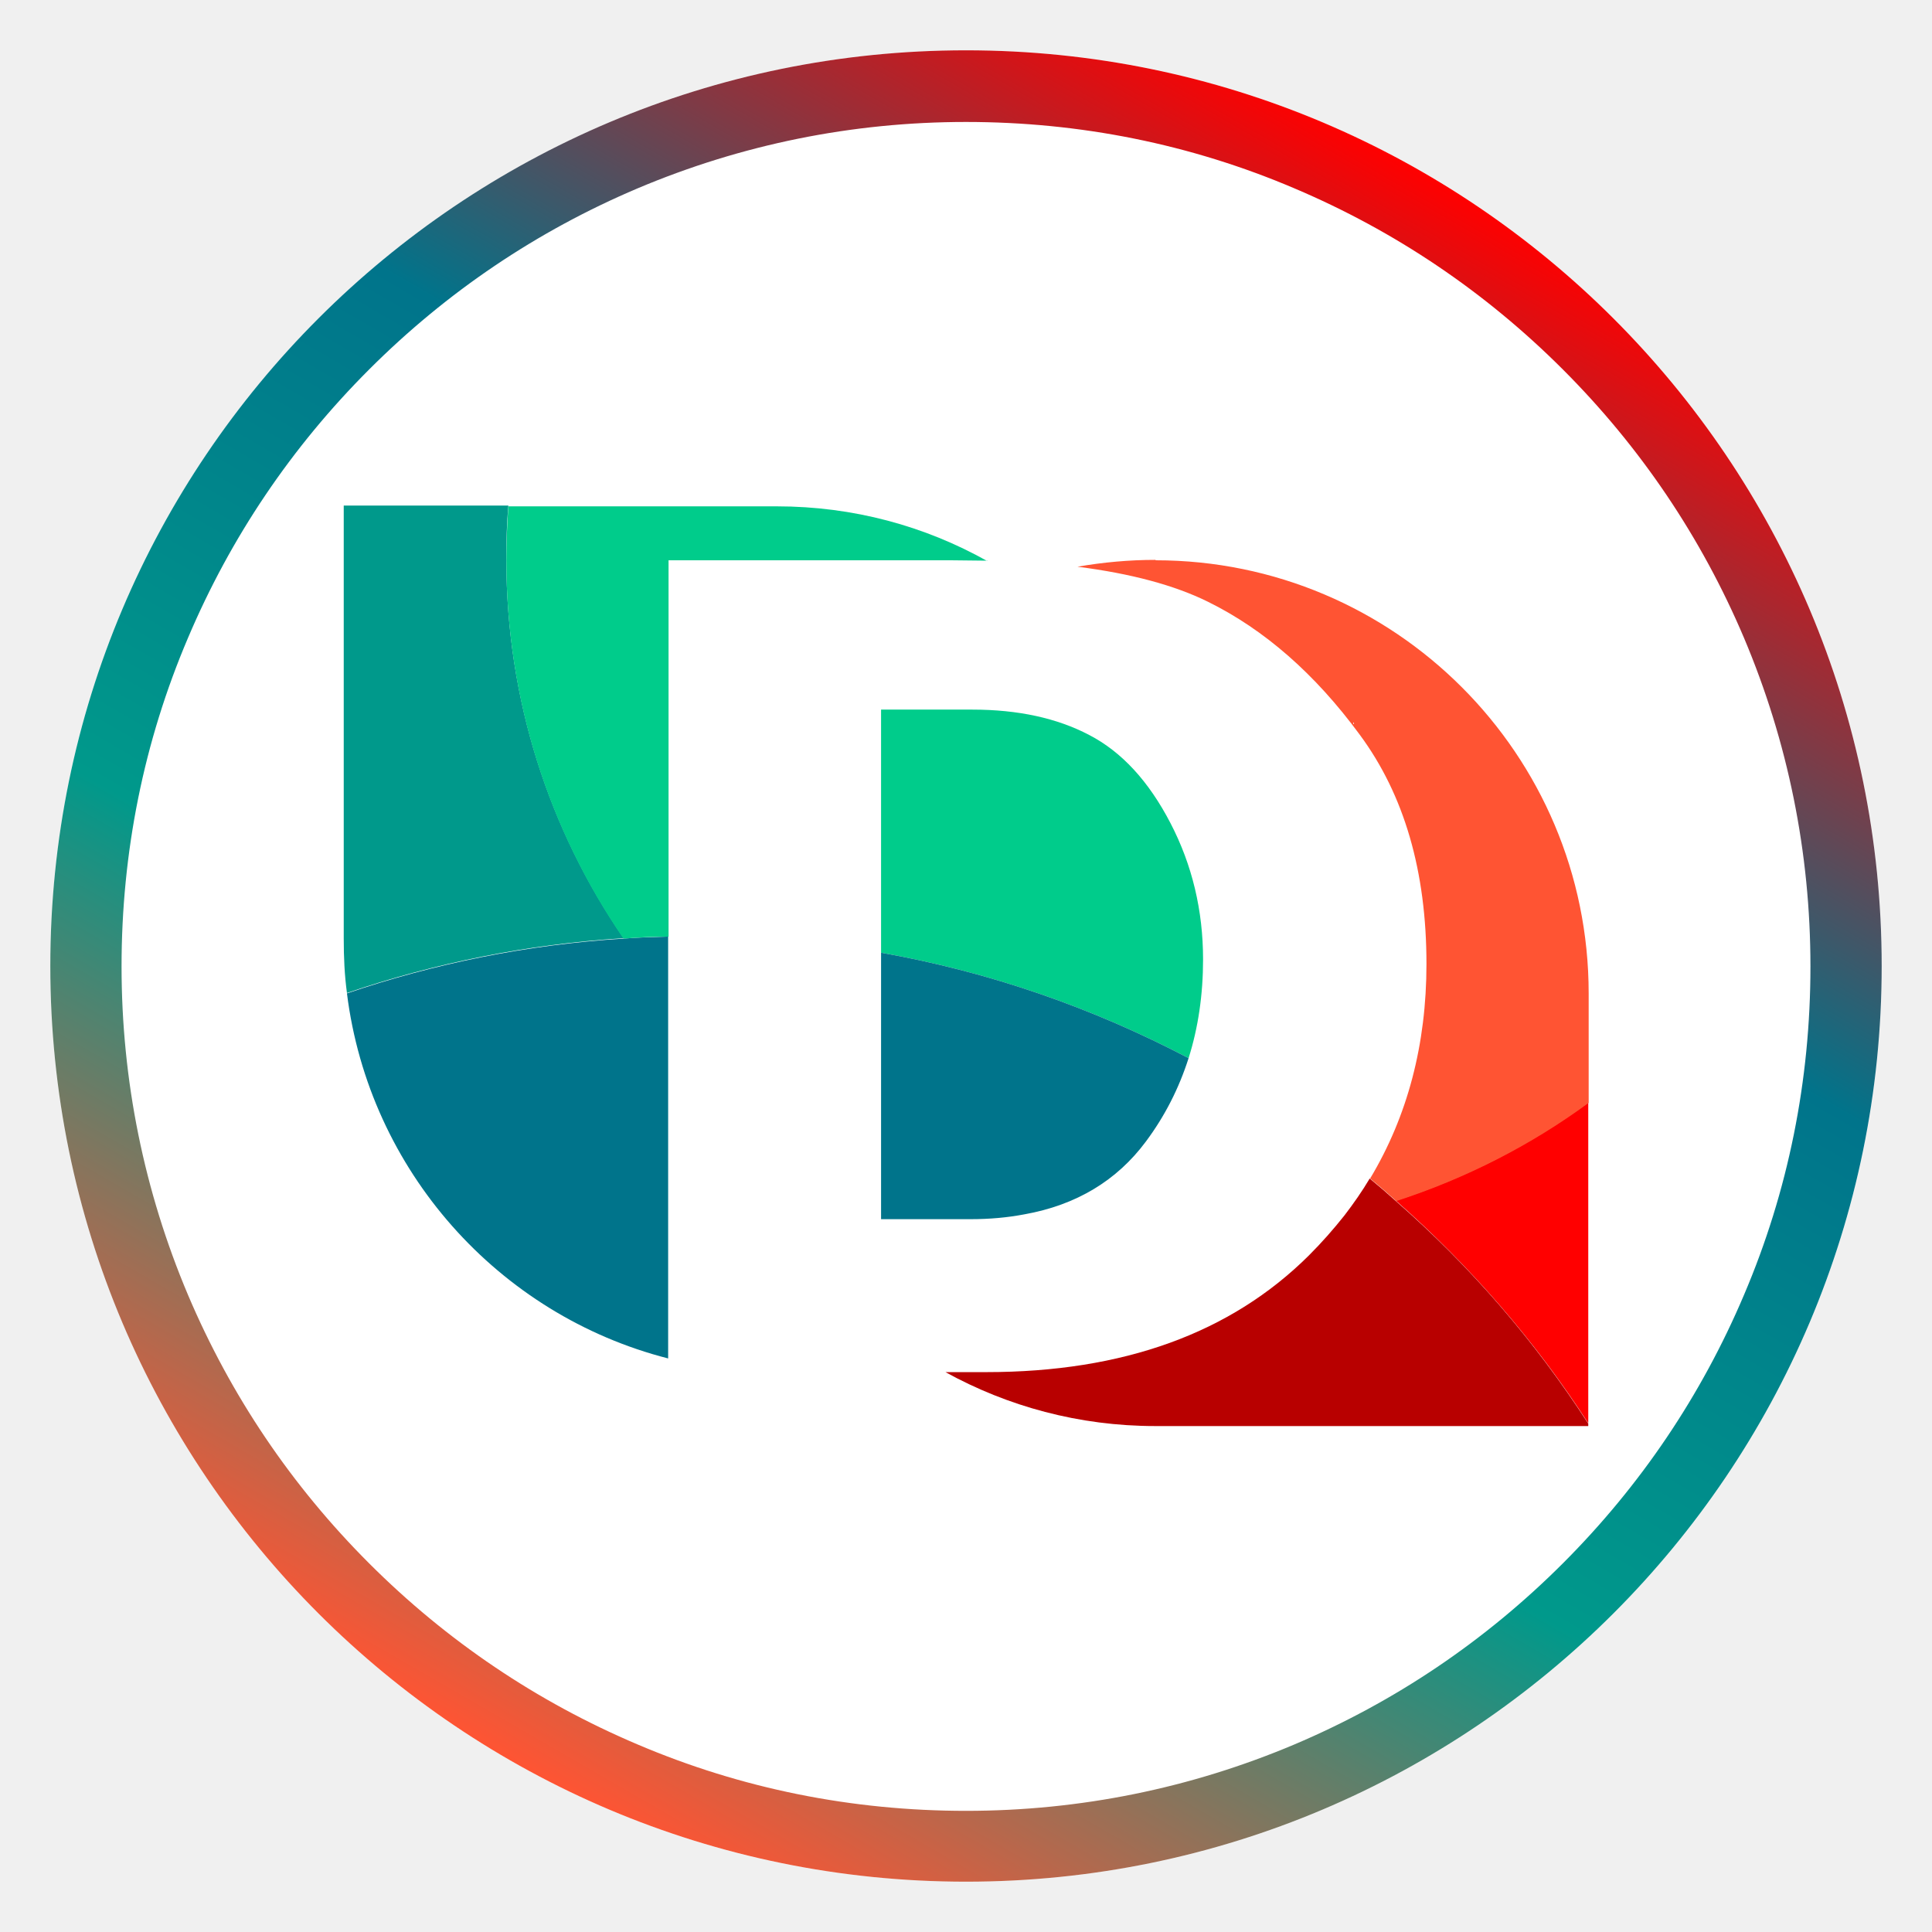
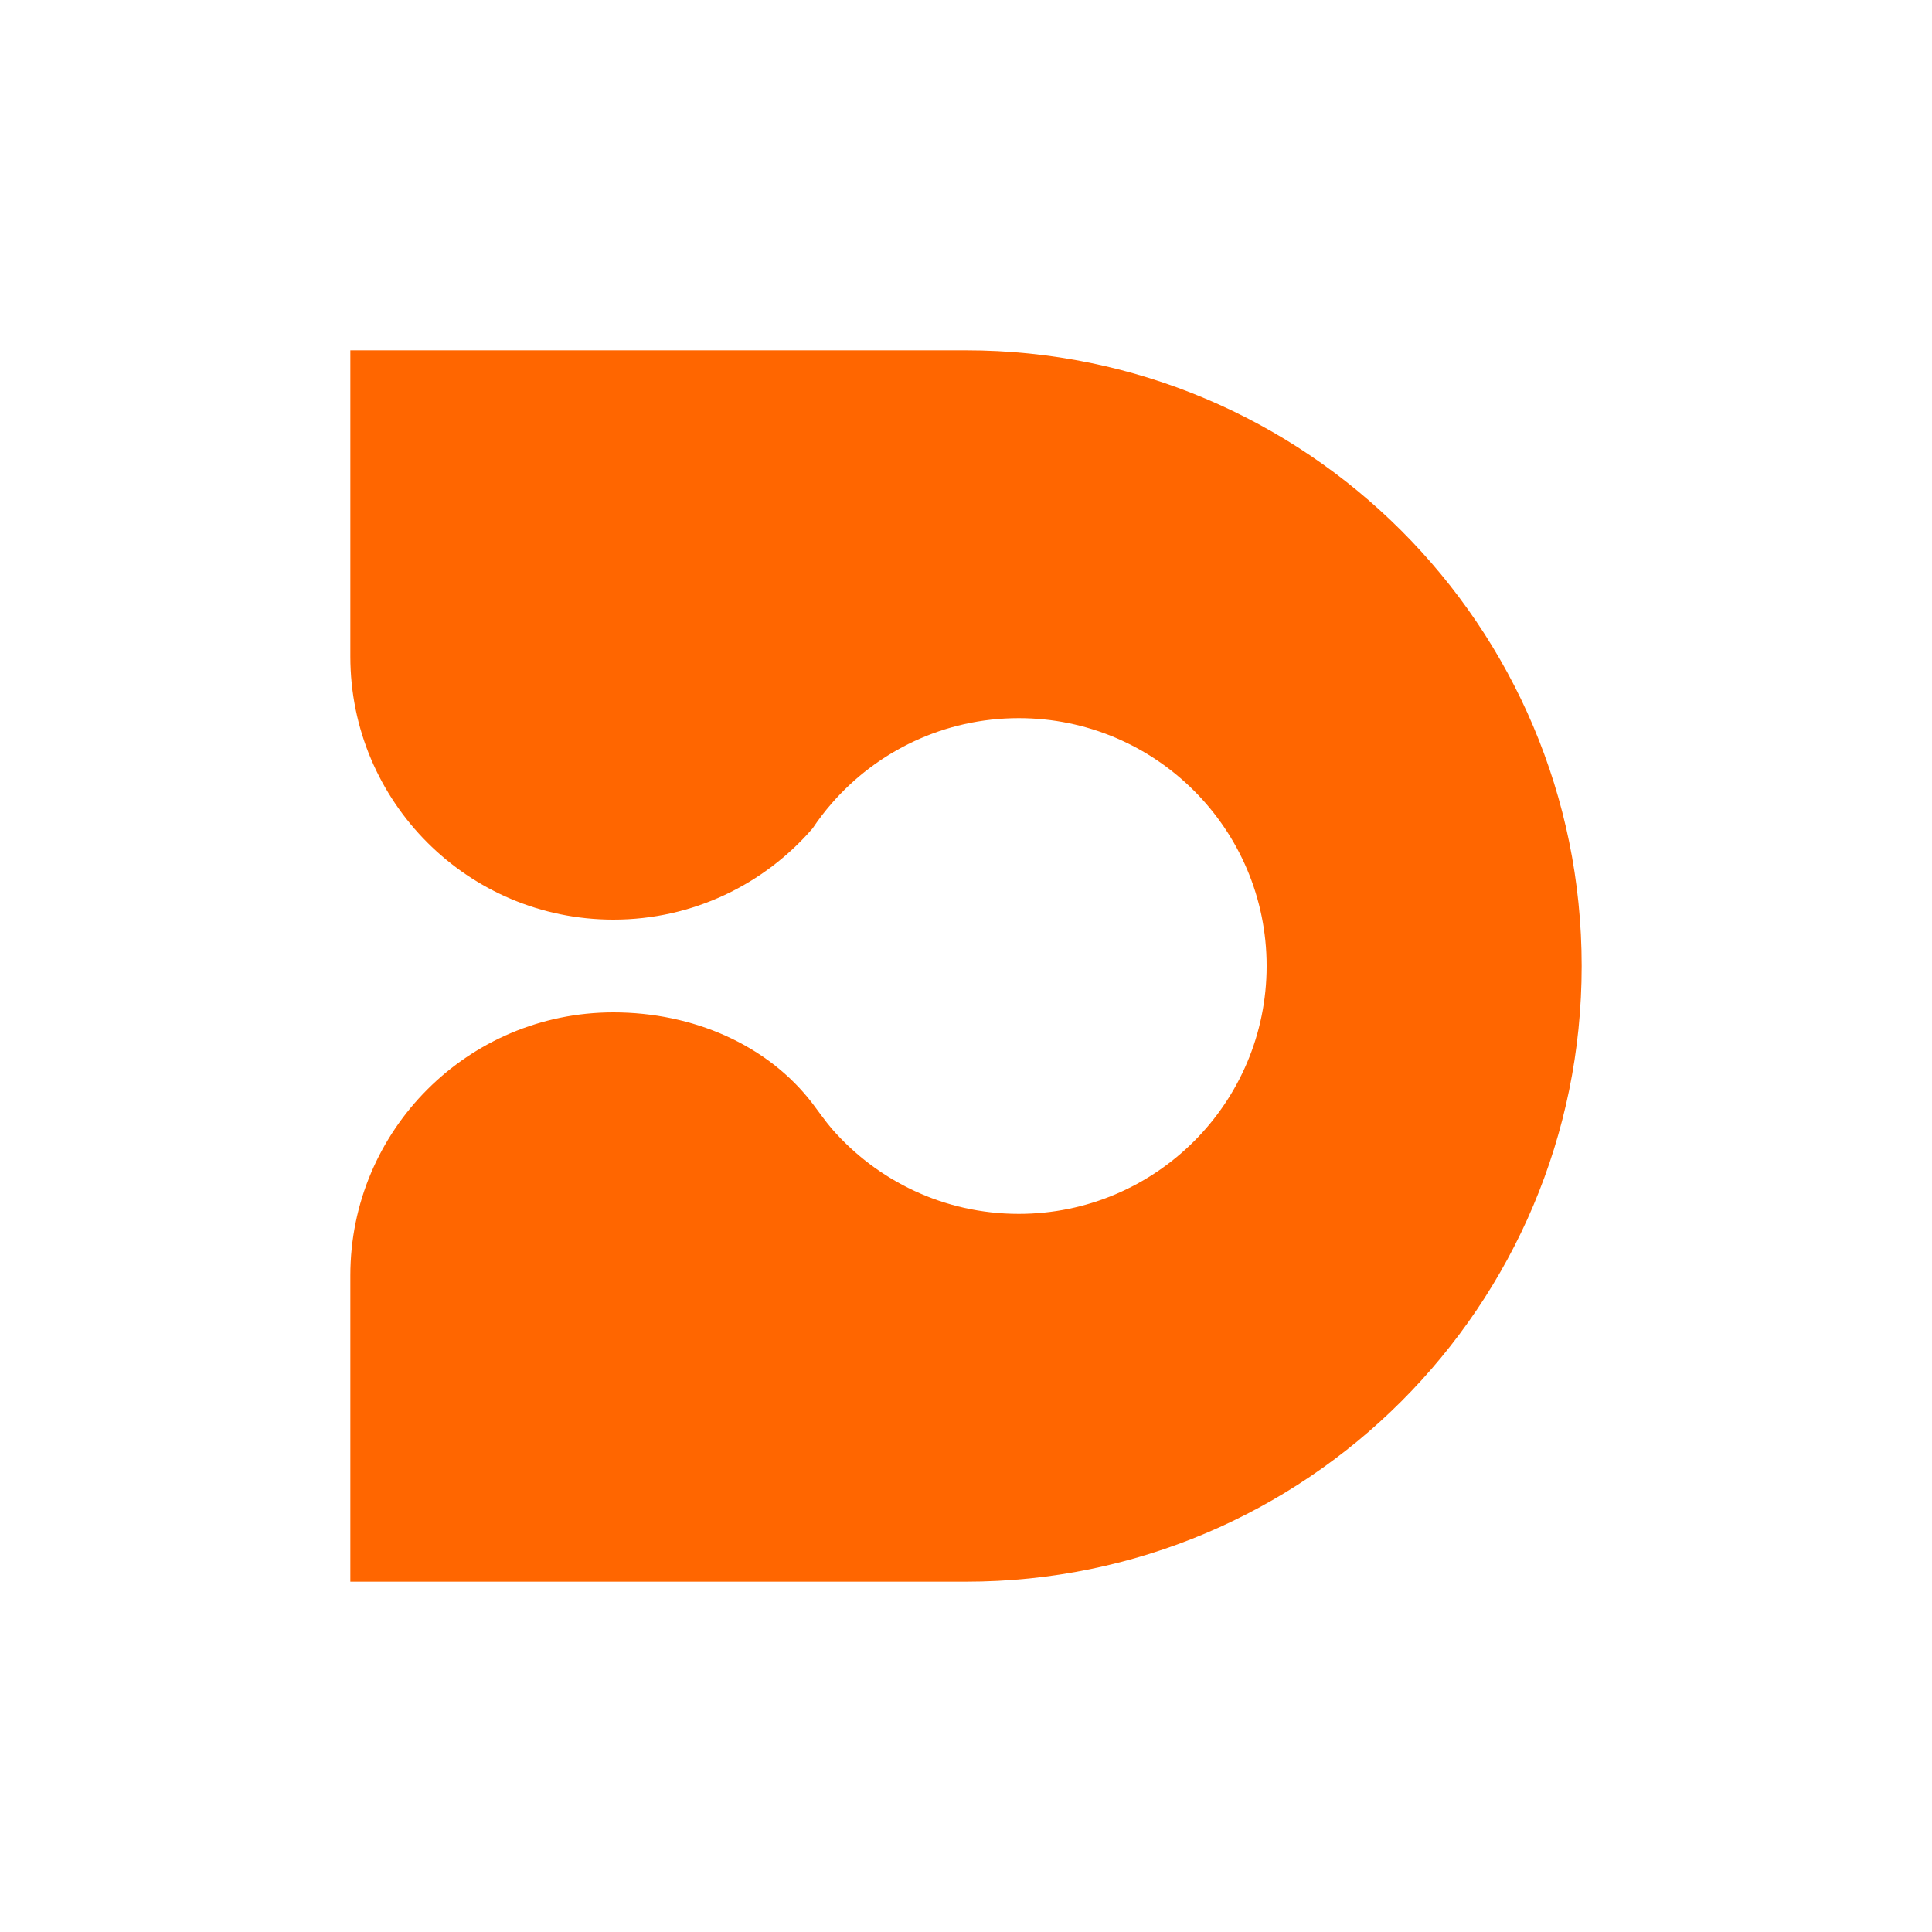
- <svg xmlns="http://www.w3.org/2000/svg" version="1.1" viewBox="0 0 48 48">
+ <svg xmlns="http://www.w3.org/2000/svg" id="Layer_1" viewBox="0 0 1500 1500">
  <defs>
    <style>
      .cls-1 {
-         fill: #fff;
+         fill: #f60;
      }

      .cls-2 {
-         fill: red;
-       }
- 
-       .cls-3 {
-         fill: #ff5433;
-       }
- 
-       .cls-4 {
-         fill: #00998b;
-       }
- 
-       .cls-5 {
-         fill: #00748b;
-       }
- 
-       .cls-6 {
-         fill: #00cc8b;
-       }
- 
-       .cls-7 {
-         fill: #b80000;
-       }
- 
-       .cls-8 {
-         fill: url(#linear-gradient);
+         fill: #fff;
      }
    </style>
-     <linearGradient id="linear-gradient" x1="12.62" y1="43.71" x2="35.38" y2="4.29" gradientUnits="userSpaceOnUse">
-       <stop offset="0" stop-color="#ff5433" />
-       <stop offset=".35" stop-color="#00998b" />
-       <stop offset=".67" stop-color="#00748b" />
-       <stop offset="1" stop-color="red" />
-     </linearGradient>
  </defs>
-   <g>
-     <g id="Layer_1">
-       <g>
-         <circle class="cls-1" cx="24" cy="24" r="22.75" />
-         <path class="cls-8" d="M24,3.03c2.83,0,5.58.55,8.16,1.65,2.5,1.06,4.74,2.57,6.67,4.5,1.93,1.93,3.44,4.17,4.5,6.67,1.09,2.58,1.65,5.33,1.65,8.16s-.55,5.58-1.65,8.16c-1.06,2.5-2.57,4.74-4.5,6.67-1.93,1.93-4.17,3.44-6.67,4.5-2.58,1.09-5.33,1.65-8.16,1.65s-5.58-.55-8.16-1.65c-2.5-1.06-4.74-2.57-6.67-4.5-1.93-1.93-3.44-4.17-4.5-6.67-1.09-2.58-1.65-5.33-1.65-8.16s.55-5.58,1.65-8.16c1.06-2.5,2.57-4.74,4.5-6.67,1.93-1.93,4.17-3.44,6.67-4.5,2.58-1.09,5.33-1.65,8.16-1.65M24,1.25C11.43,1.25,1.25,11.43,1.25,24s10.19,22.75,22.75,22.75,22.75-10.19,22.75-22.75S36.57,1.25,24,1.25h0Z" />
-       </g>
-       <path class="cls-4" d="M15.48,23.31c-2.39.15-4.69.62-6.86,1.36-.06-.44-.08-.89-.08-1.35v-10.76h4.09c-.04.44-.05.89-.05,1.34,0,3.49,1.07,6.72,2.91,9.4Z" />
-       <path class="cls-6" d="M29.89,23.83c0,.88-.12,1.7-.36,2.46-2.36-1.24-4.93-2.14-7.64-2.62v-6.04h2.27c1.13,0,2.1.21,2.9.63.81.42,1.48,1.15,2.02,2.19.54,1.04.81,2.17.81,3.39Z" />
-       <path class="cls-2" d="M39.46,27.39v7.97c-1.33-2.06-2.95-3.92-4.78-5.53,1.73-.56,3.35-1.39,4.78-2.44Z" />
-       <path class="cls-5" d="M16.6,23.26v10.49c-4.22-1.08-7.43-4.67-7.98-9.07,2.17-.74,4.48-1.21,6.86-1.36.37-.03.75-.04,1.12-.05Z" />
-       <path class="cls-5" d="M29.53,26.29c-.24.75-.59,1.44-1.06,2.07-.72.97-1.73,1.58-3.02,1.81-.42.08-.86.12-1.34.12h-2.22v-6.62c2.71.48,5.28,1.38,7.64,2.62Z" />
-       <path class="cls-7" d="M39.46,35.36v.07h-10.76c-1.89,0-3.67-.49-5.21-1.34h1.01c3.41,0,6.08-.97,8.02-2.9.32-.32.61-.65.88-.99.23-.3.44-.6.63-.92.22.18.44.37.65.56h0c1.84,1.61,3.45,3.47,4.78,5.53Z" />
-       <path class="cls-6" d="M24.53,13.93c-.3,0-.6-.01-.91-.01h-7.01v9.35c-.38,0-.75.02-1.12.05-1.84-2.68-2.91-5.92-2.91-9.4,0-.45.02-.9.05-1.34h6.67c1.9,0,3.68.49,5.23,1.36Z" />
-       <path class="cls-3" d="M28.71,13.91c-.66,0-1.31.06-1.94.17,1.33.17,2.41.46,3.24.87,1.4.69,2.66,1.79,3.77,3.3,1.11,1.5,1.66,3.4,1.66,5.7,0,2-.47,3.78-1.4,5.33.22.18.44.37.65.56h0c1.73-.56,3.35-1.39,4.78-2.44v-2.72c0-5.94-4.82-10.76-10.76-10.76ZM33.63,17.99s-.01-.01-.01-.02,0-.02.01-.02c0,0,.01.01.01.02s0,.02-.01.02Z" />
-     </g>
-   </g>
+   <rect class="cls-2" x="0" y="0" width="1500" height="1500" />
+   <path class="cls-1" d="M1228,750c0,132-53.5,251.49-140,338-86.51,86.5-206,140-338,140h-478v-237.76c0-112.8,91.44-204.24,204.24-204.24,61.82,0,119.94,25.25,154.67,70.86,4.92,6.46,9.83,13.57,14.77,19.33,35.29,40.59,87.29,66.25,145.29,66.25,106.28,0,192.44-86.16,192.44-192.44s-86.16-192.44-192.44-192.44c-57.99,0-110,25.66-145.29,66.25-5.33,6.12-10.26,12.58-14.77,19.33-37.46,43.39-92.86,70.86-154.67,70.86-112.8,0-204.24-91.44-204.24-204.24v-237.76h478c263.99,0,478,214.01,478,478Z" />
</svg>
